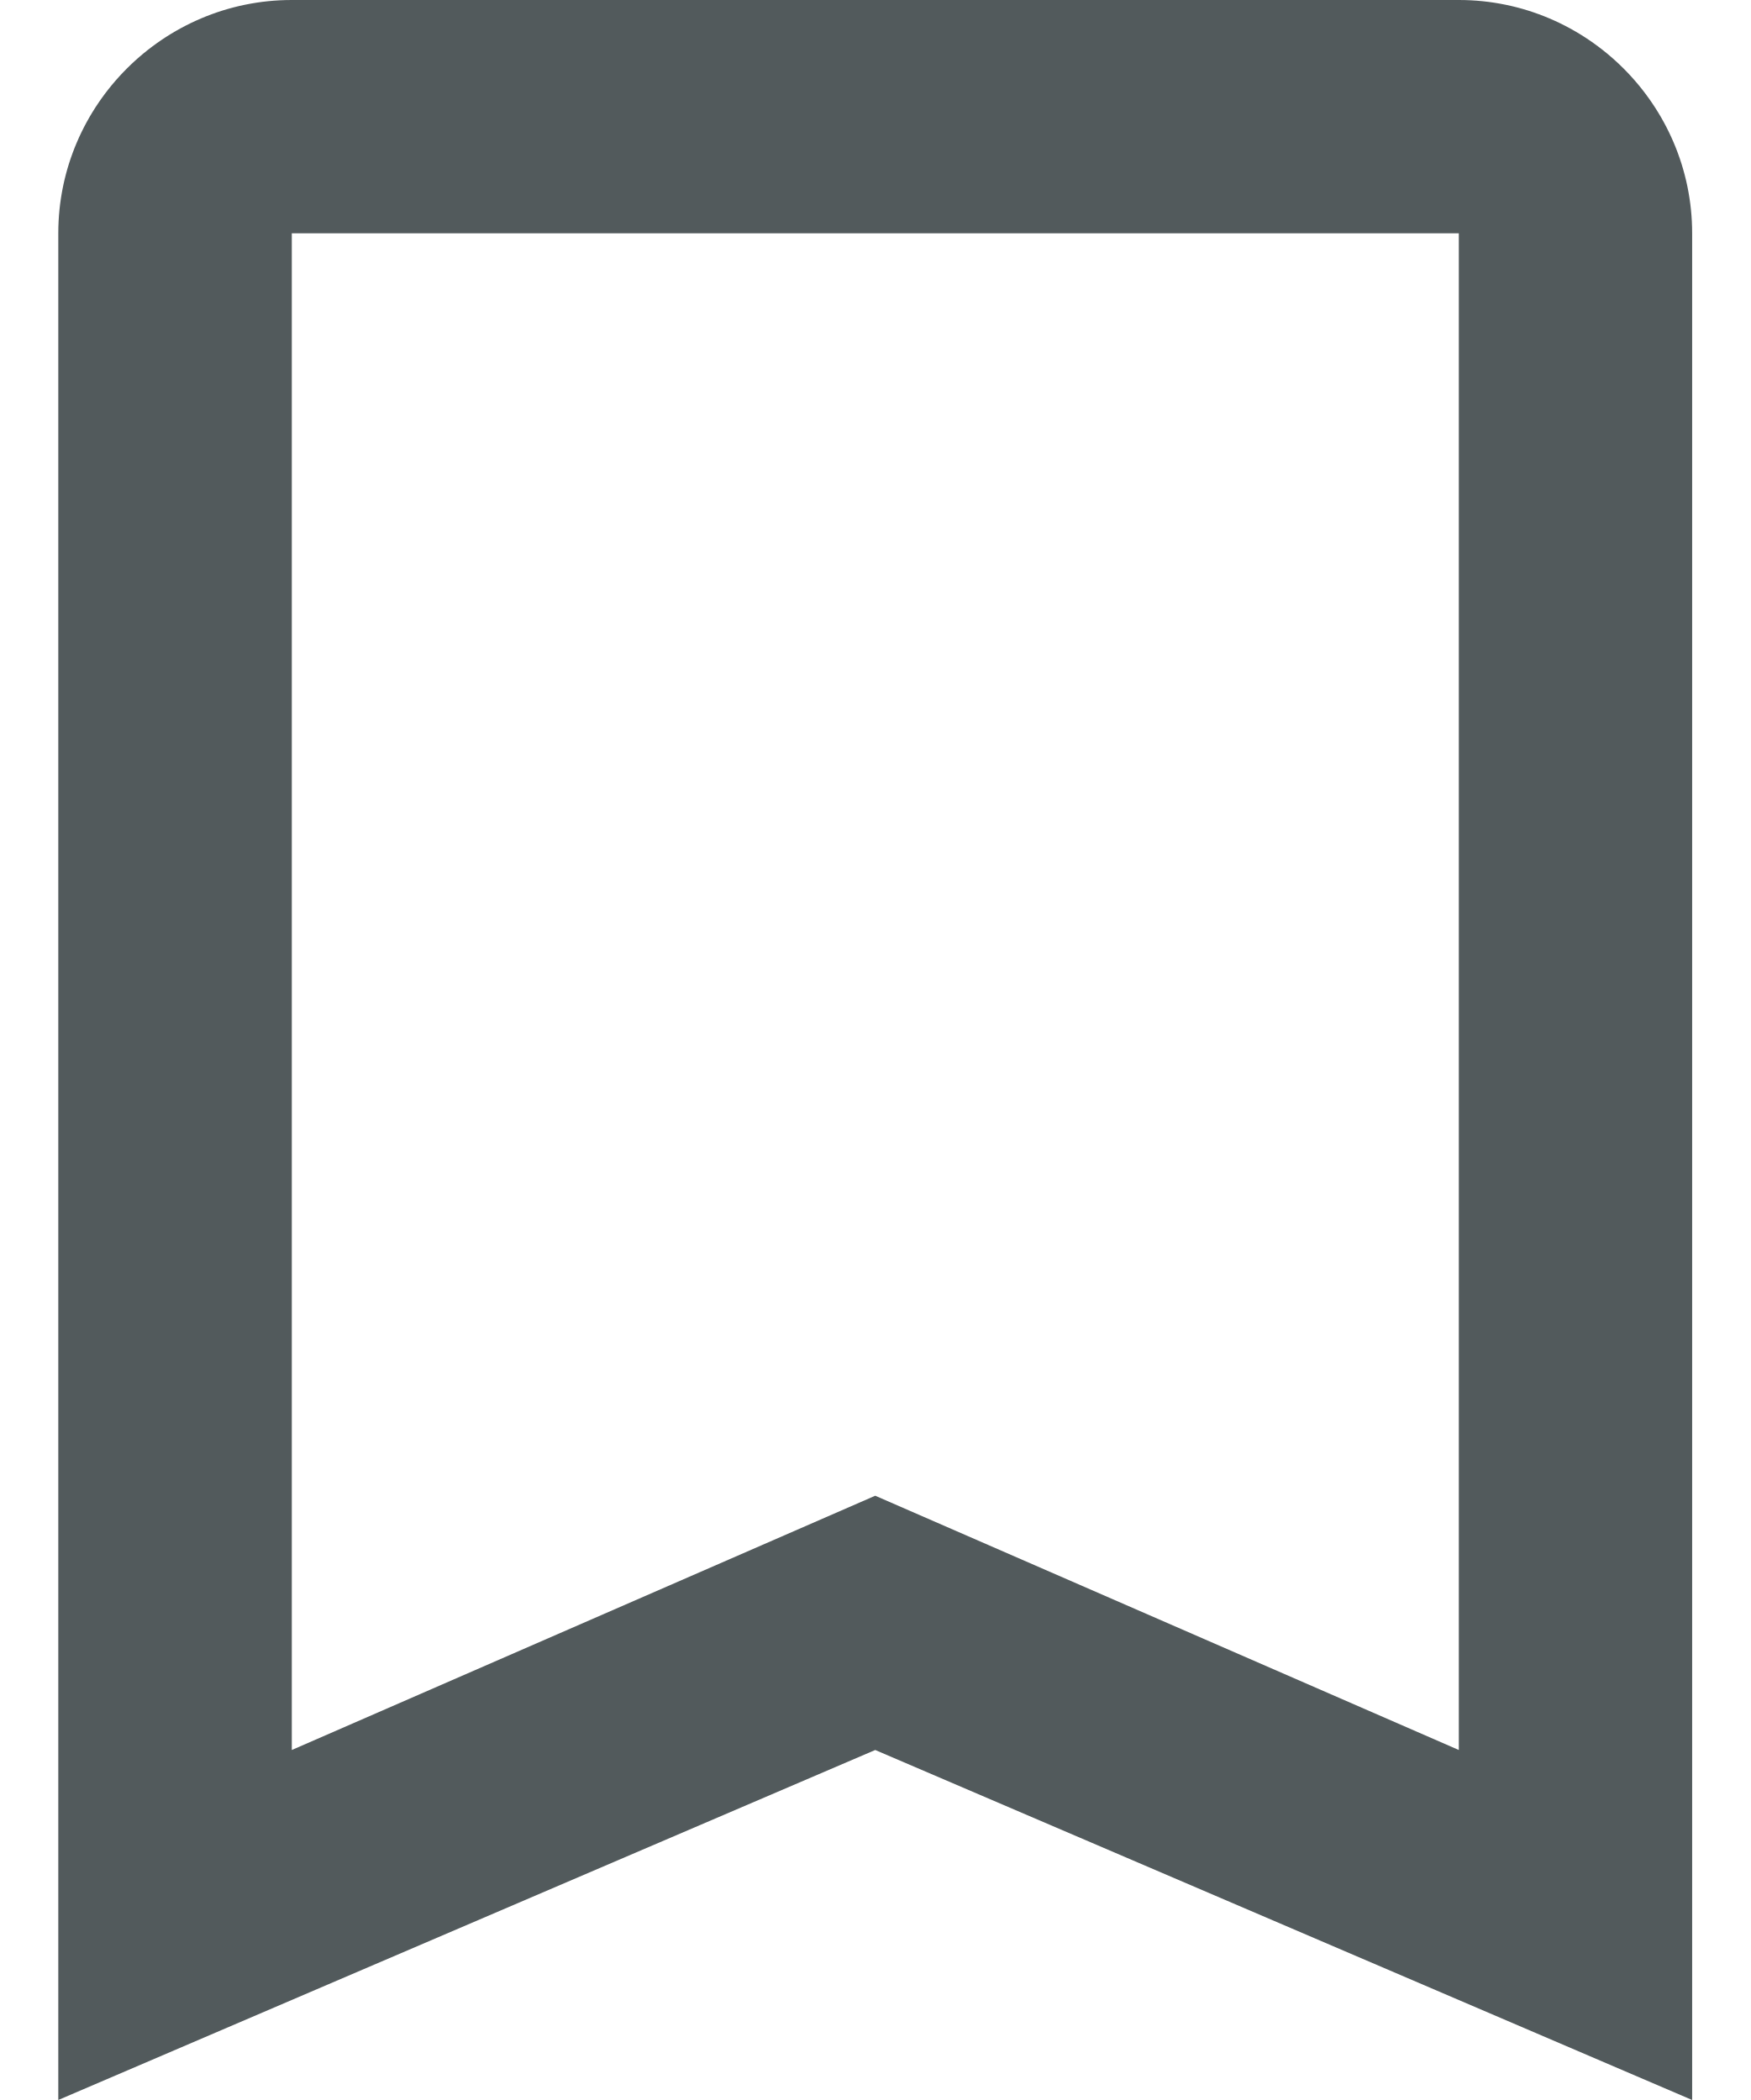
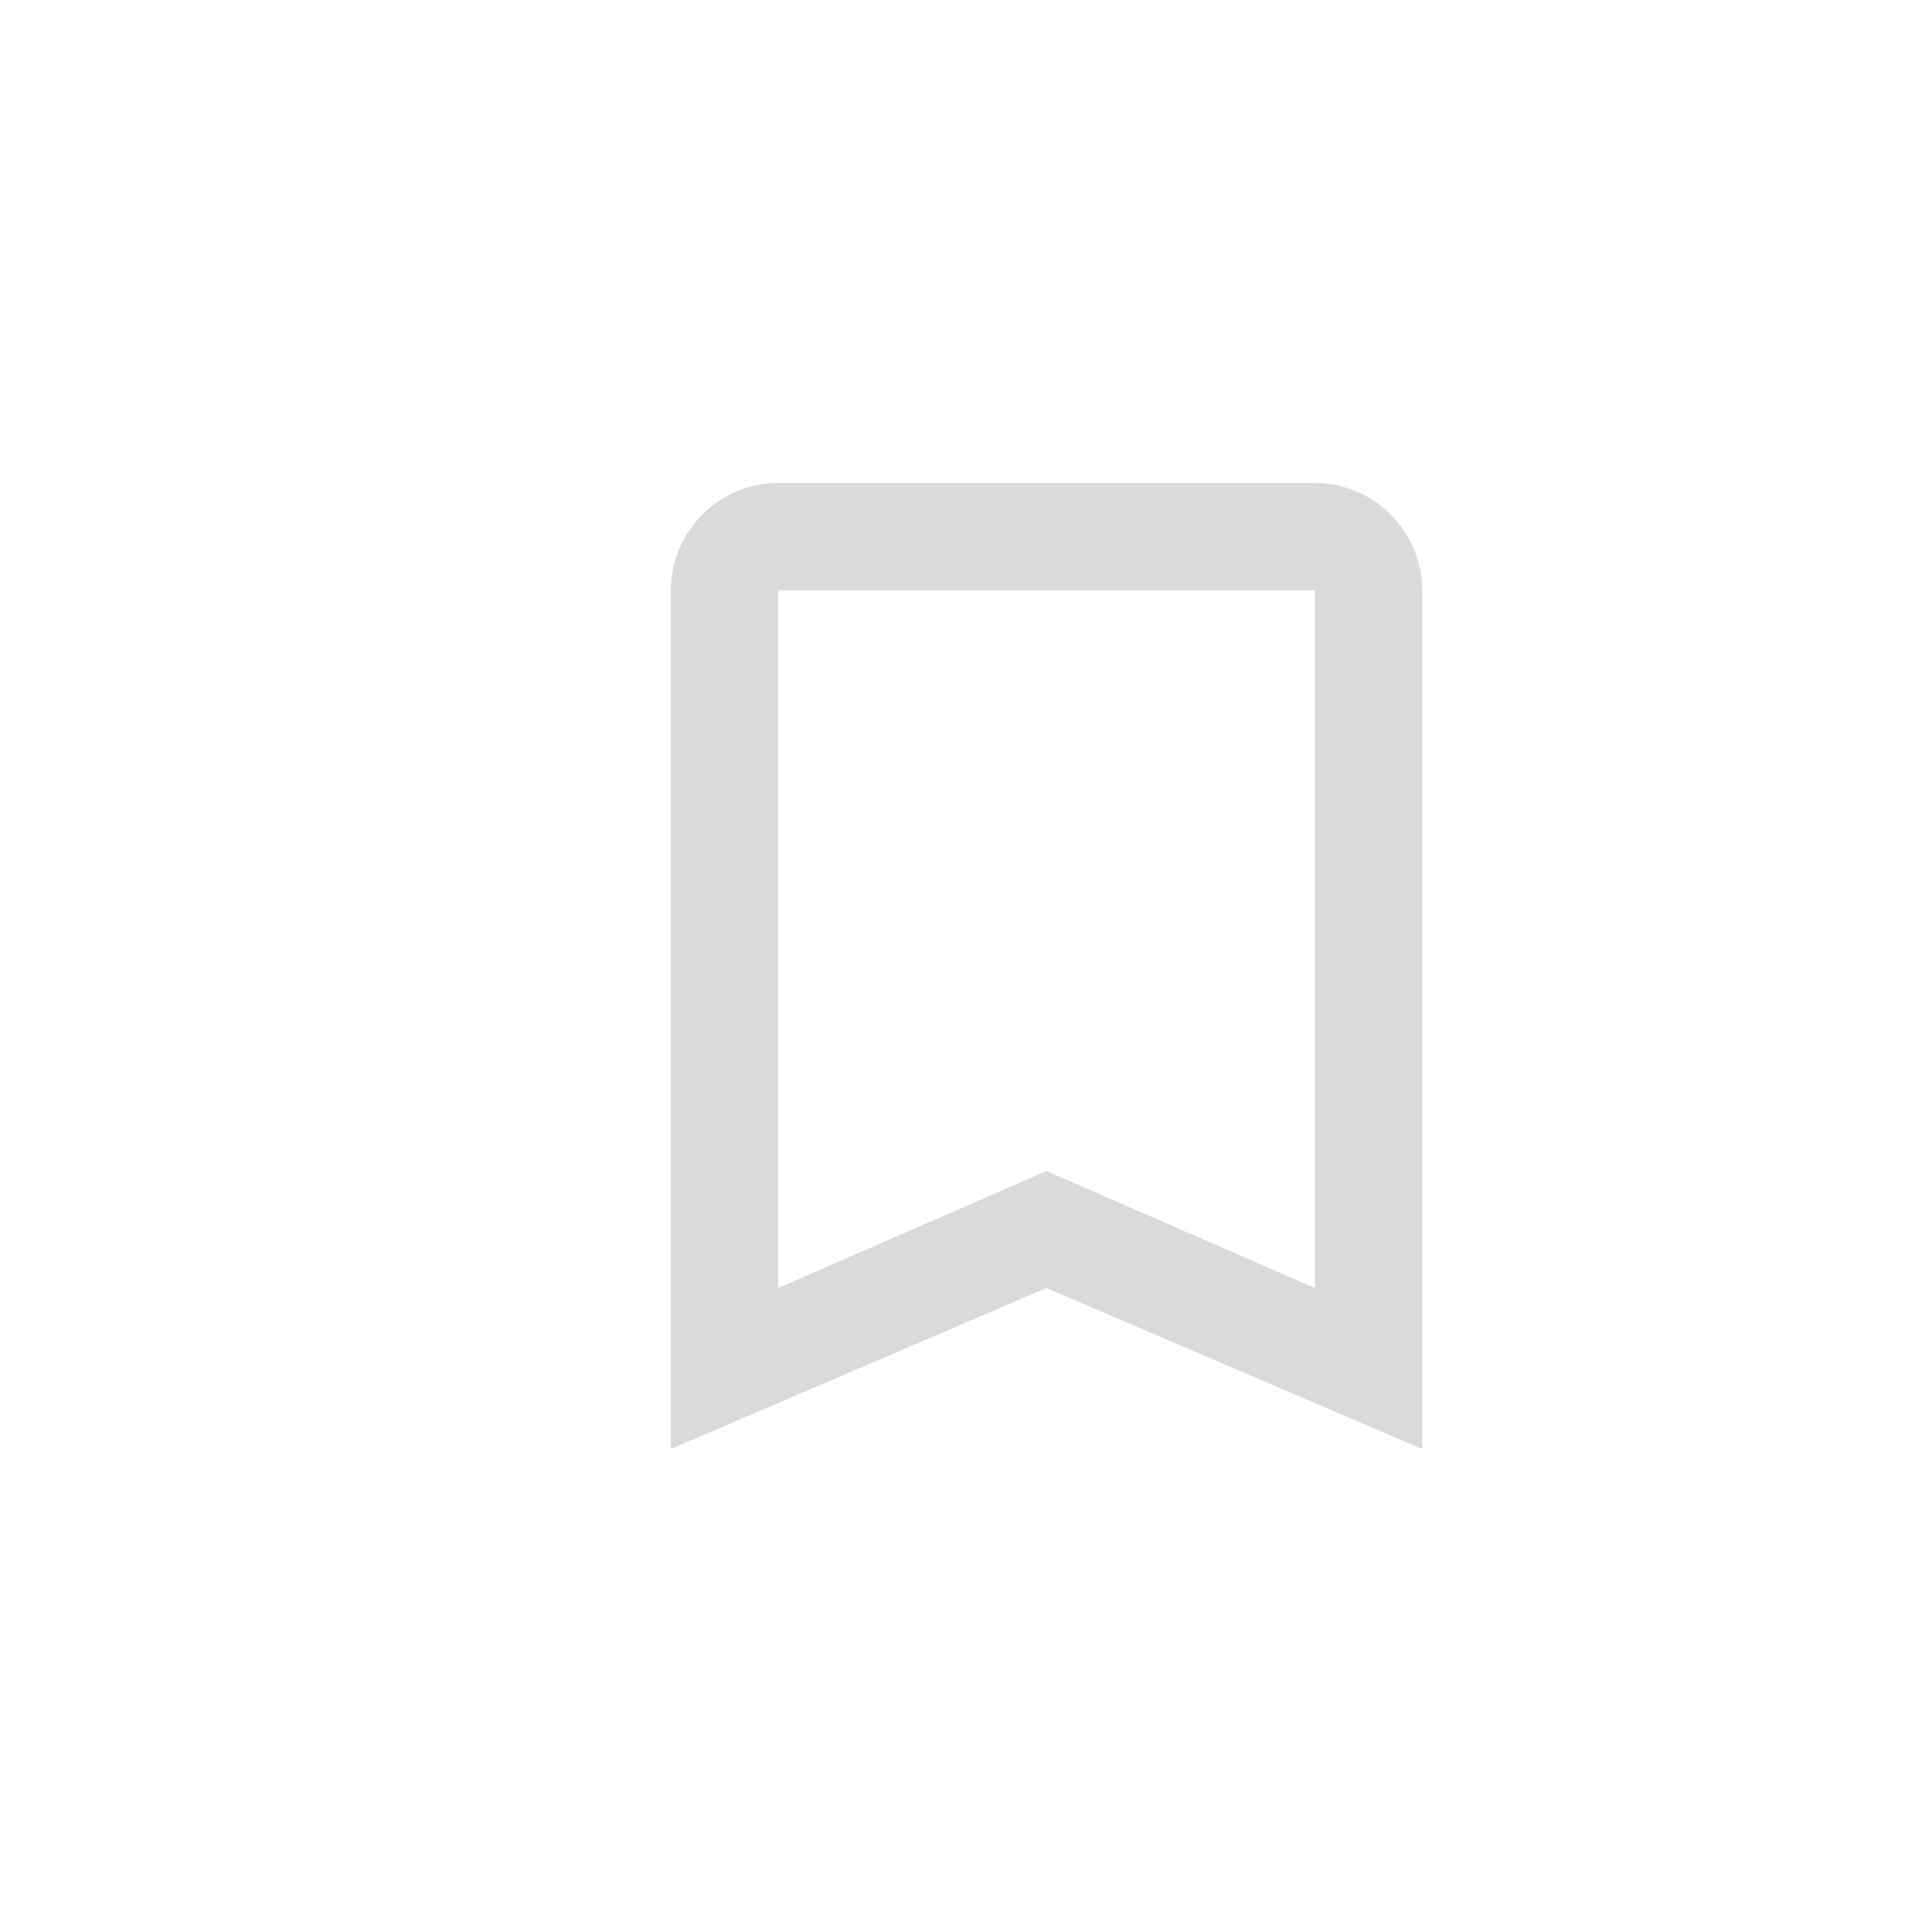
- <svg xmlns="http://www.w3.org/2000/svg" width="10" height="12" viewBox="0 0 10 12" fill="none">
-   <path d="M8.334 0H1.667C0.933 0 0.333 0.6 0.333 1.333V12L5 10L9.667 12V1.333C9.667 0.6 9.067 0 8.334 0ZM8.334 10L5 8.547L1.667 10V1.333H8.334V10Z" fill="#525A5C" />
+ <svg xmlns="http://www.w3.org/2000/svg" width="24" height="24" viewBox="0 0 24 24" fill="none">
+   <path d="M16.334 6H9.667C8.934 6 8.334 6.6 8.334 7.333V18L13 16L17.667 18V7.333C17.667 6.6 17.067 6 16.334 6ZM16.334 16L13 14.547L9.667 16V7.333H16.334V16Z" fill="#DADADA" />
</svg>
